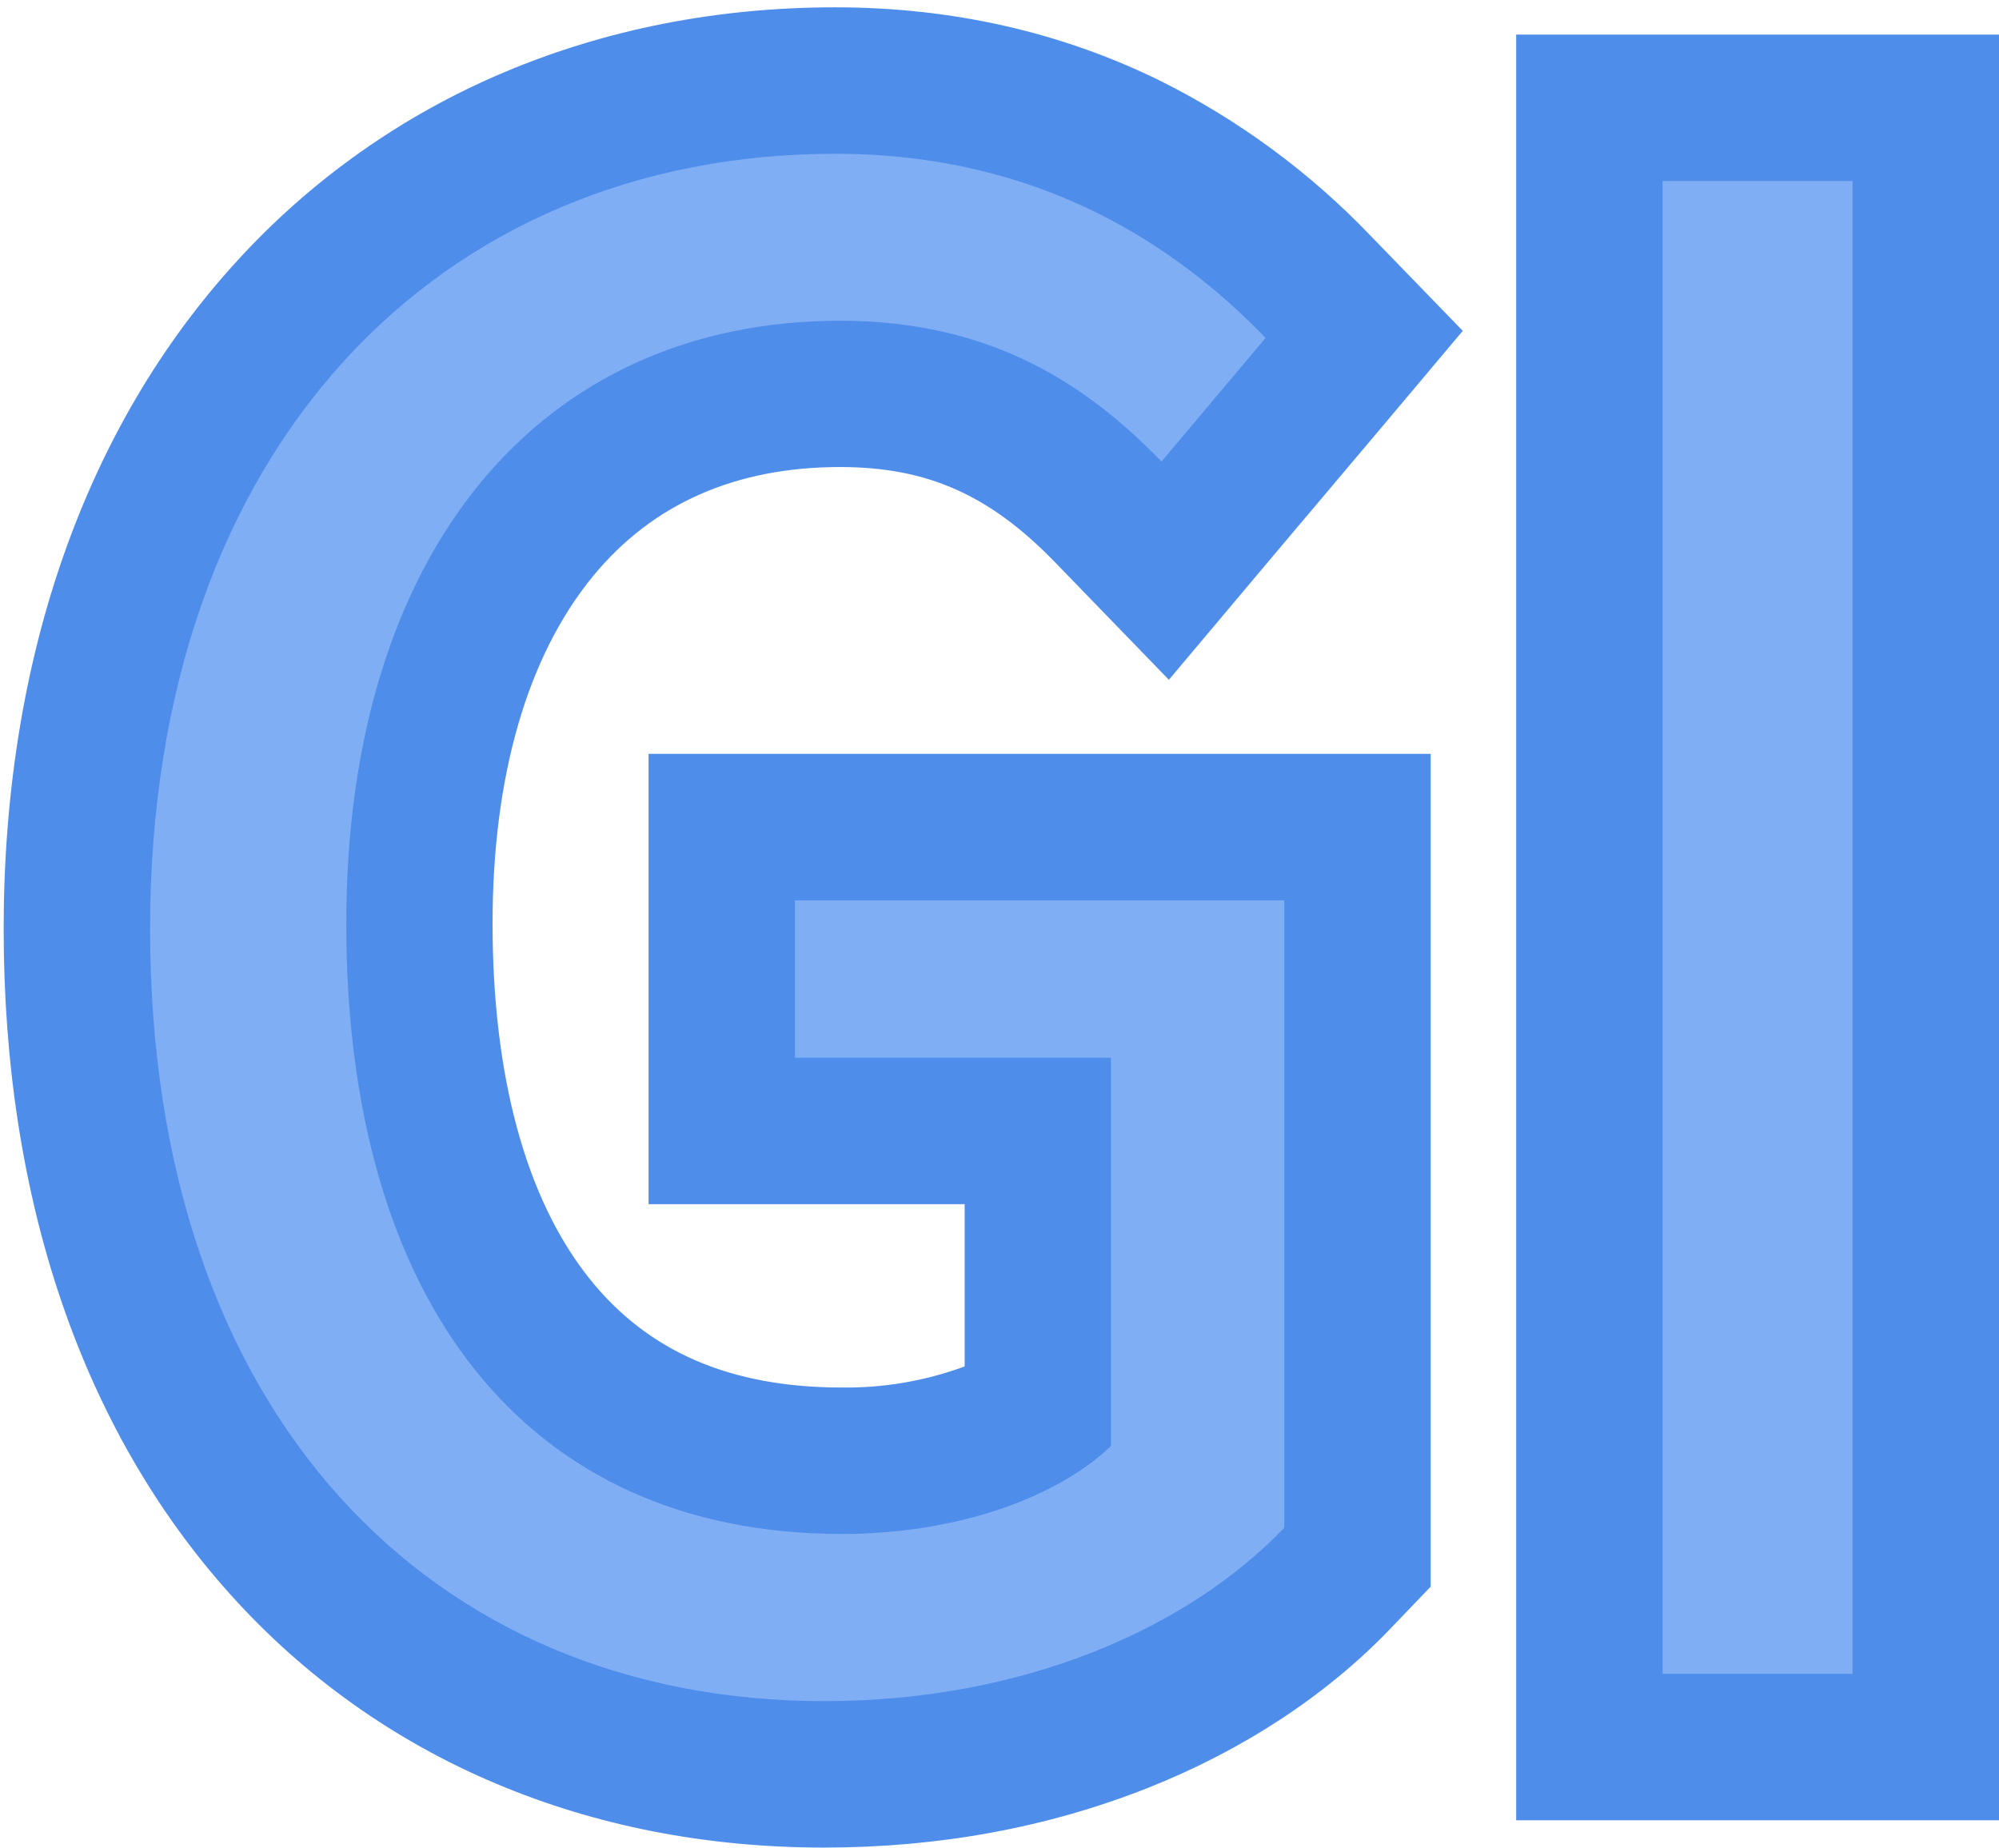
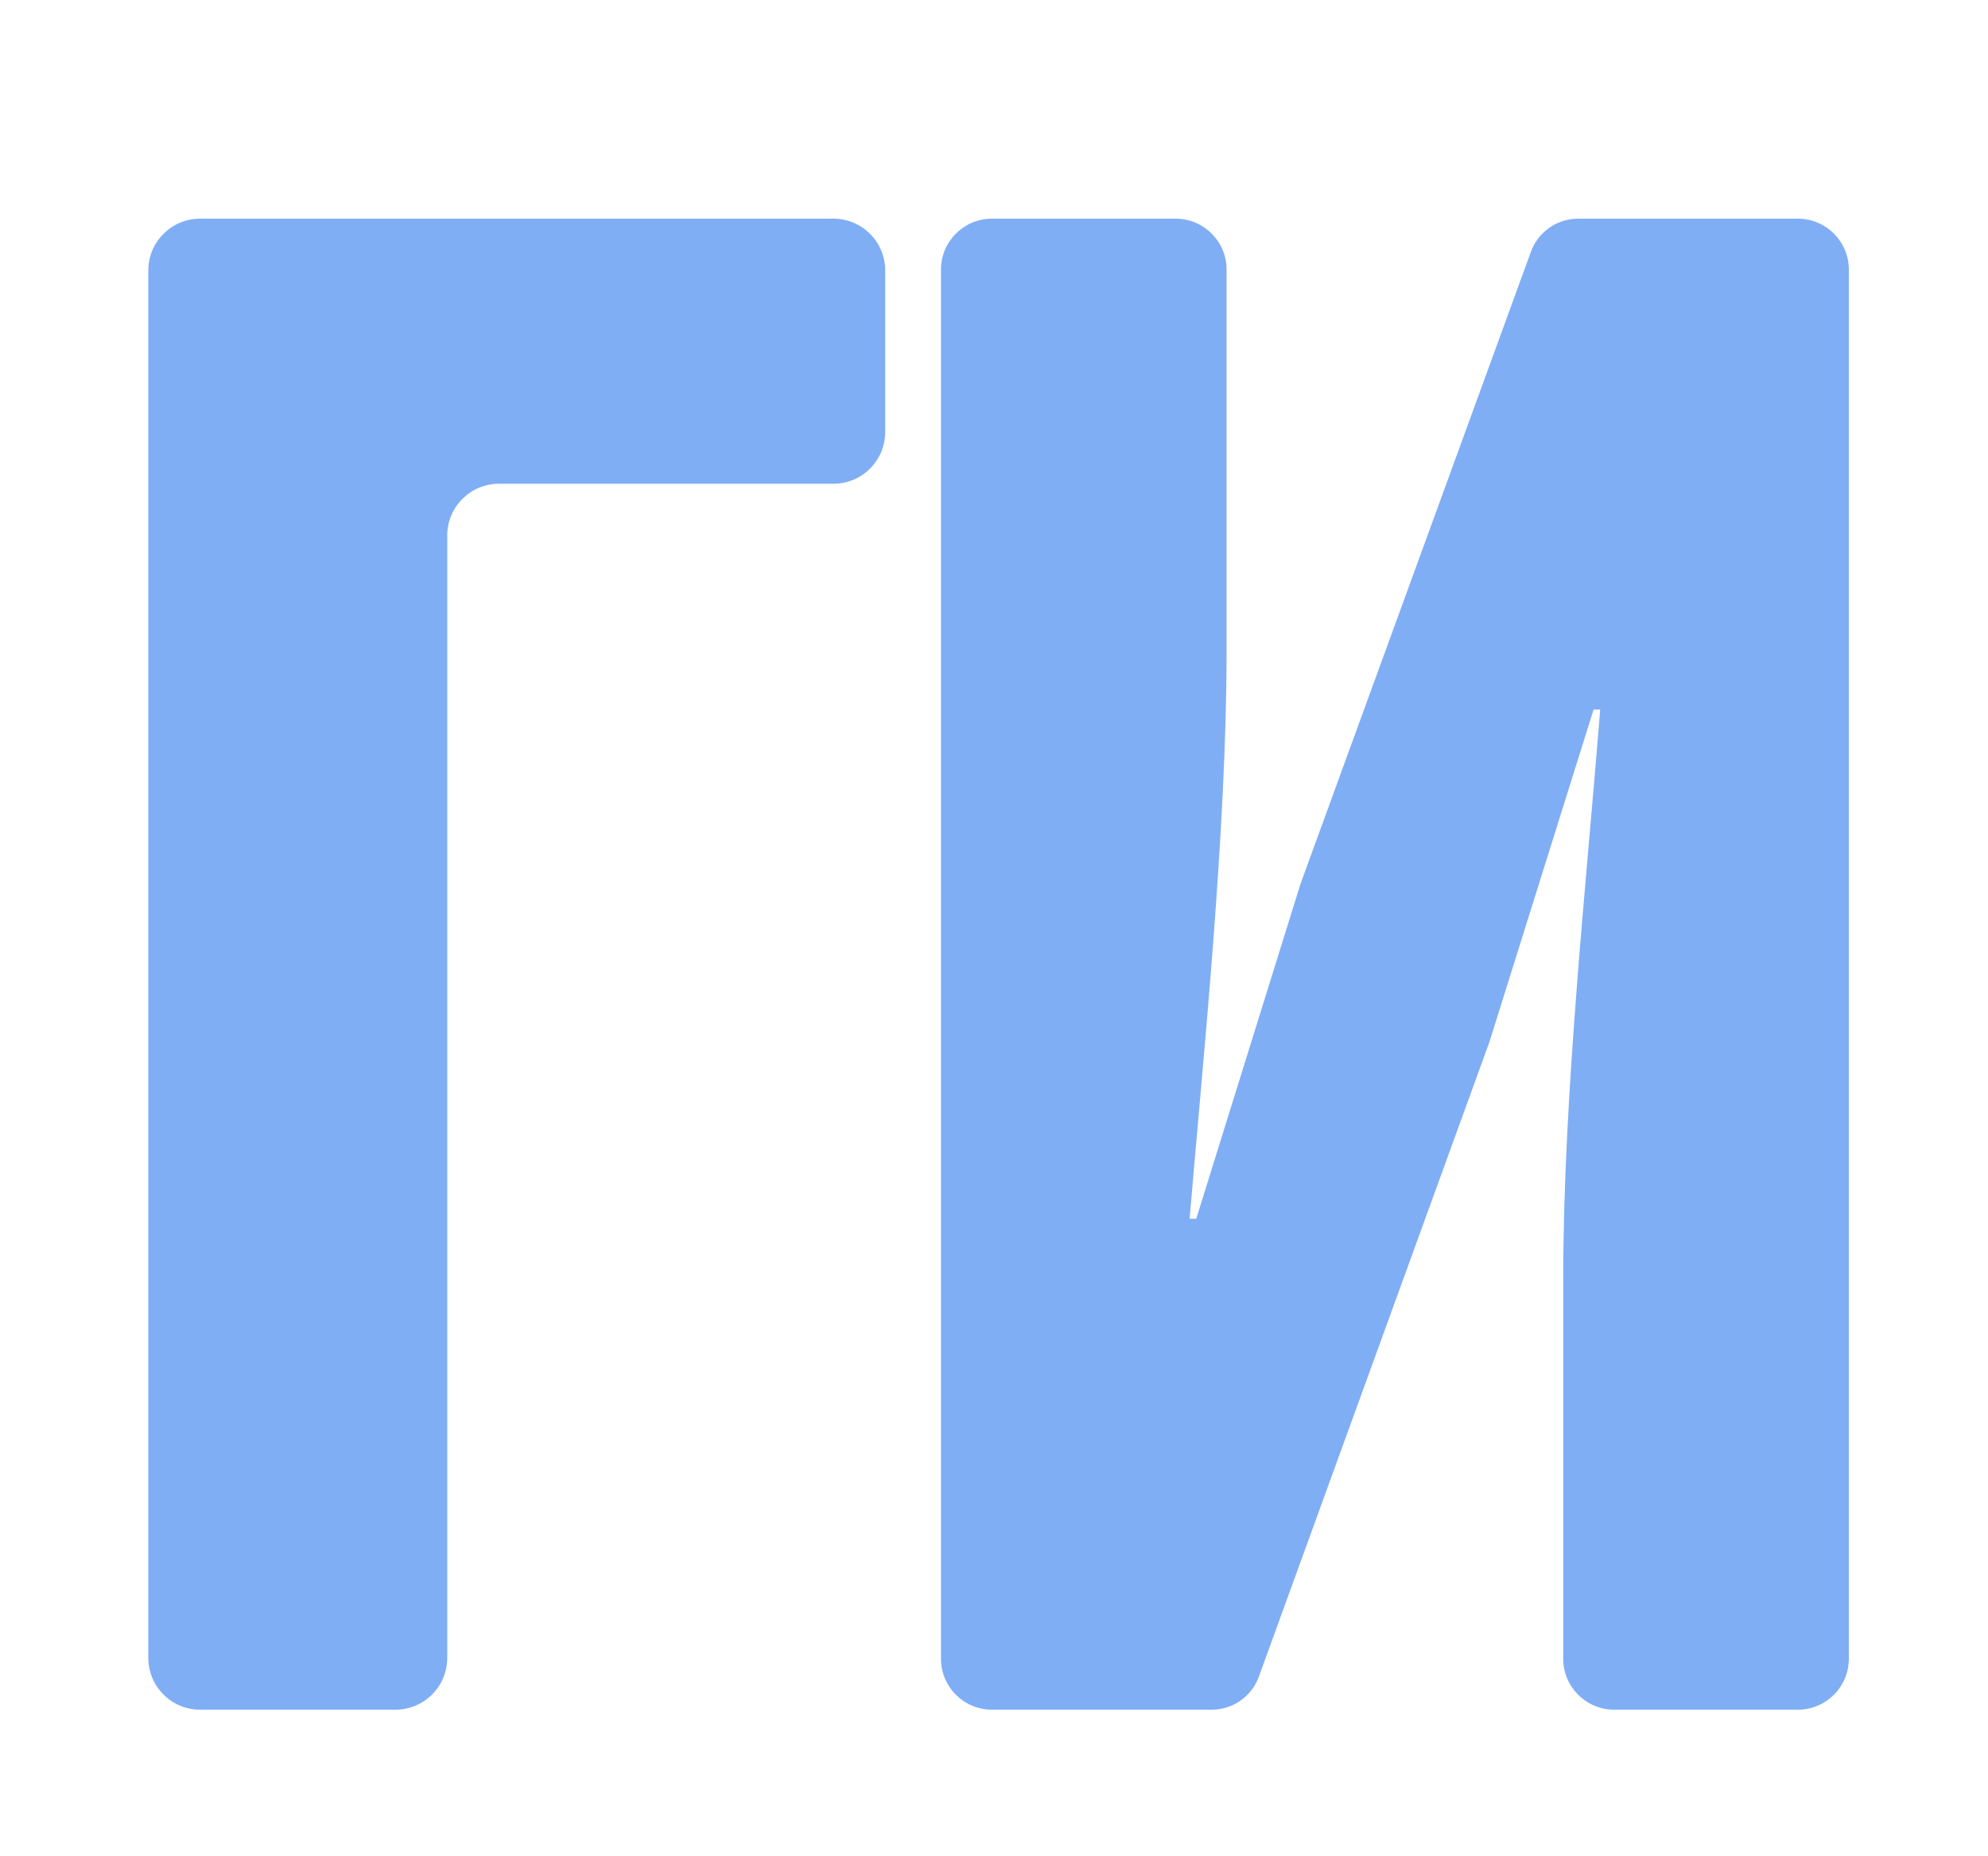
- <svg xmlns="http://www.w3.org/2000/svg" id="Layer_1" data-name="Layer 1" viewBox="0 0 546.06 504.66">
+ <svg xmlns="http://www.w3.org/2000/svg" id="Layer_1" data-name="Layer 1" viewBox="0 0 300 280">
  <defs>
-     <style>.cls-1{fill:#7faef5;}.cls-2{fill:#4e8dea;}</style>
+     <style>.cls-1{fill:#7faef5;}</style>
  </defs>
-   <path class="cls-1" d="M225.14,484.66c-29.39,0-57-5.36-81.94-15.93a183.29,183.29,0,0,1-65.33-46.52C40.66,380.9,21,322.62,21,253.69c0-68.54,20.15-126.85,58.26-168.64a188.61,188.61,0,0,1,66.25-46.89C170.85,27.44,198.65,22,228.15,22c51.33,0,95.73,19,131.94,56.38l12.56,13L318.34,155.9,302.93,140c-22-22.69-43.94-32.38-73.41-32.38-70.89,0-114.93,55.45-114.93,144.7,0,46.27,10.63,84.08,30.75,109.34C165.09,386.46,193.59,399,230,399c20.63,0,40.6-5.2,53.47-13.61V308.92H197.17v-83H370.82V425.35l-5.56,5.8C332.64,465.15,281.57,484.66,225.14,484.66Z" />
-   <path class="cls-2" d="M228.15,42c56.5,0,93.7,25.63,117.57,50.29l-28.43,33.78c-20.66-21.32-46.83-38.46-87.77-38.46-82.15,0-134.93,63.13-134.93,164.7C94.59,354.81,143.05,419,230,419c29.24,0,57.37-8.77,73.47-24V288.92H217.17v-43H350.82V417.31c-26.22,27.33-70.88,47.35-125.68,47.35C117.57,464.66,41,386.11,41,253.69,41,122.18,120.05,42,228.15,42m0-40C196,2,165.53,8,137.71,19.75A208.3,208.3,0,0,0,64.49,71.57c-20.55,22.53-36.43,49.56-47.2,80.35S1,217,1,253.69c0,74,21.44,136.86,62,181.91a203.1,203.1,0,0,0,72.4,51.55c27.46,11.62,57.65,17.51,89.73,17.51,31.34,0,61-5.46,88.27-16.23,25.95-10.26,48.87-25.28,66.28-43.43l11.13-11.61V205.92H177.17v123h86.34v44.32A93.57,93.57,0,0,1,230,379c-30.47,0-53.06-9.76-69.06-29.85-17.27-21.68-26.39-55.18-26.39-96.88,0-40.29,9.52-73.14,27.53-95,16.23-19.7,38.91-29.7,67.4-29.7,23.84,0,41,7.62,59,26.3l30.82,31.81,28.51-33.89L376.33,118l23.25-27.63L374.46,64.46A207.77,207.77,0,0,0,316.79,22c-27-13.27-56.86-20-88.64-20Z" />
-   <rect class="cls-1" x="434.17" y="29.45" width="91.89" height="447.75" />
-   <path class="cls-2" d="M506.06,49.45V457.2H454.17V49.45h51.89m40-40H414.17V497.2H546.06V9.45Z" />
+   <path class="cls-1" d="M30.19,33h95.58a7.81,7.81,0,0,1,7.81,7.81V65.19A7.81,7.81,0,0,1,125.77,73H75.3a7.81,7.81,0,0,0-7.81,7.81V250.19A7.81,7.81,0,0,1,59.68,258H30.19a7.81,7.81,0,0,1-7.81-7.81V40.81A7.81,7.81,0,0,1,30.19,33Z" />
+   <path class="cls-1" d="M149.55,33h28a7.69,7.69,0,0,1,7.55,7.81V98.08c0,27.69-3.55,61.61-5.58,85.84h1l15.73-50.53L231,38.06A7.58,7.58,0,0,1,238.05,33h33.4A7.69,7.69,0,0,1,279,40.81V250.19a7.69,7.69,0,0,1-7.55,7.81h-28a7.69,7.69,0,0,1-7.55-7.81V192.92c0-27.69,3.55-60.23,5.58-85.84h-1l-15.73,50.19L190,252.93a7.56,7.56,0,0,1-7.07,5.07H149.55a7.69,7.69,0,0,1-7.55-7.81V40.81A7.69,7.69,0,0,1,149.55,33Z" />
</svg>
